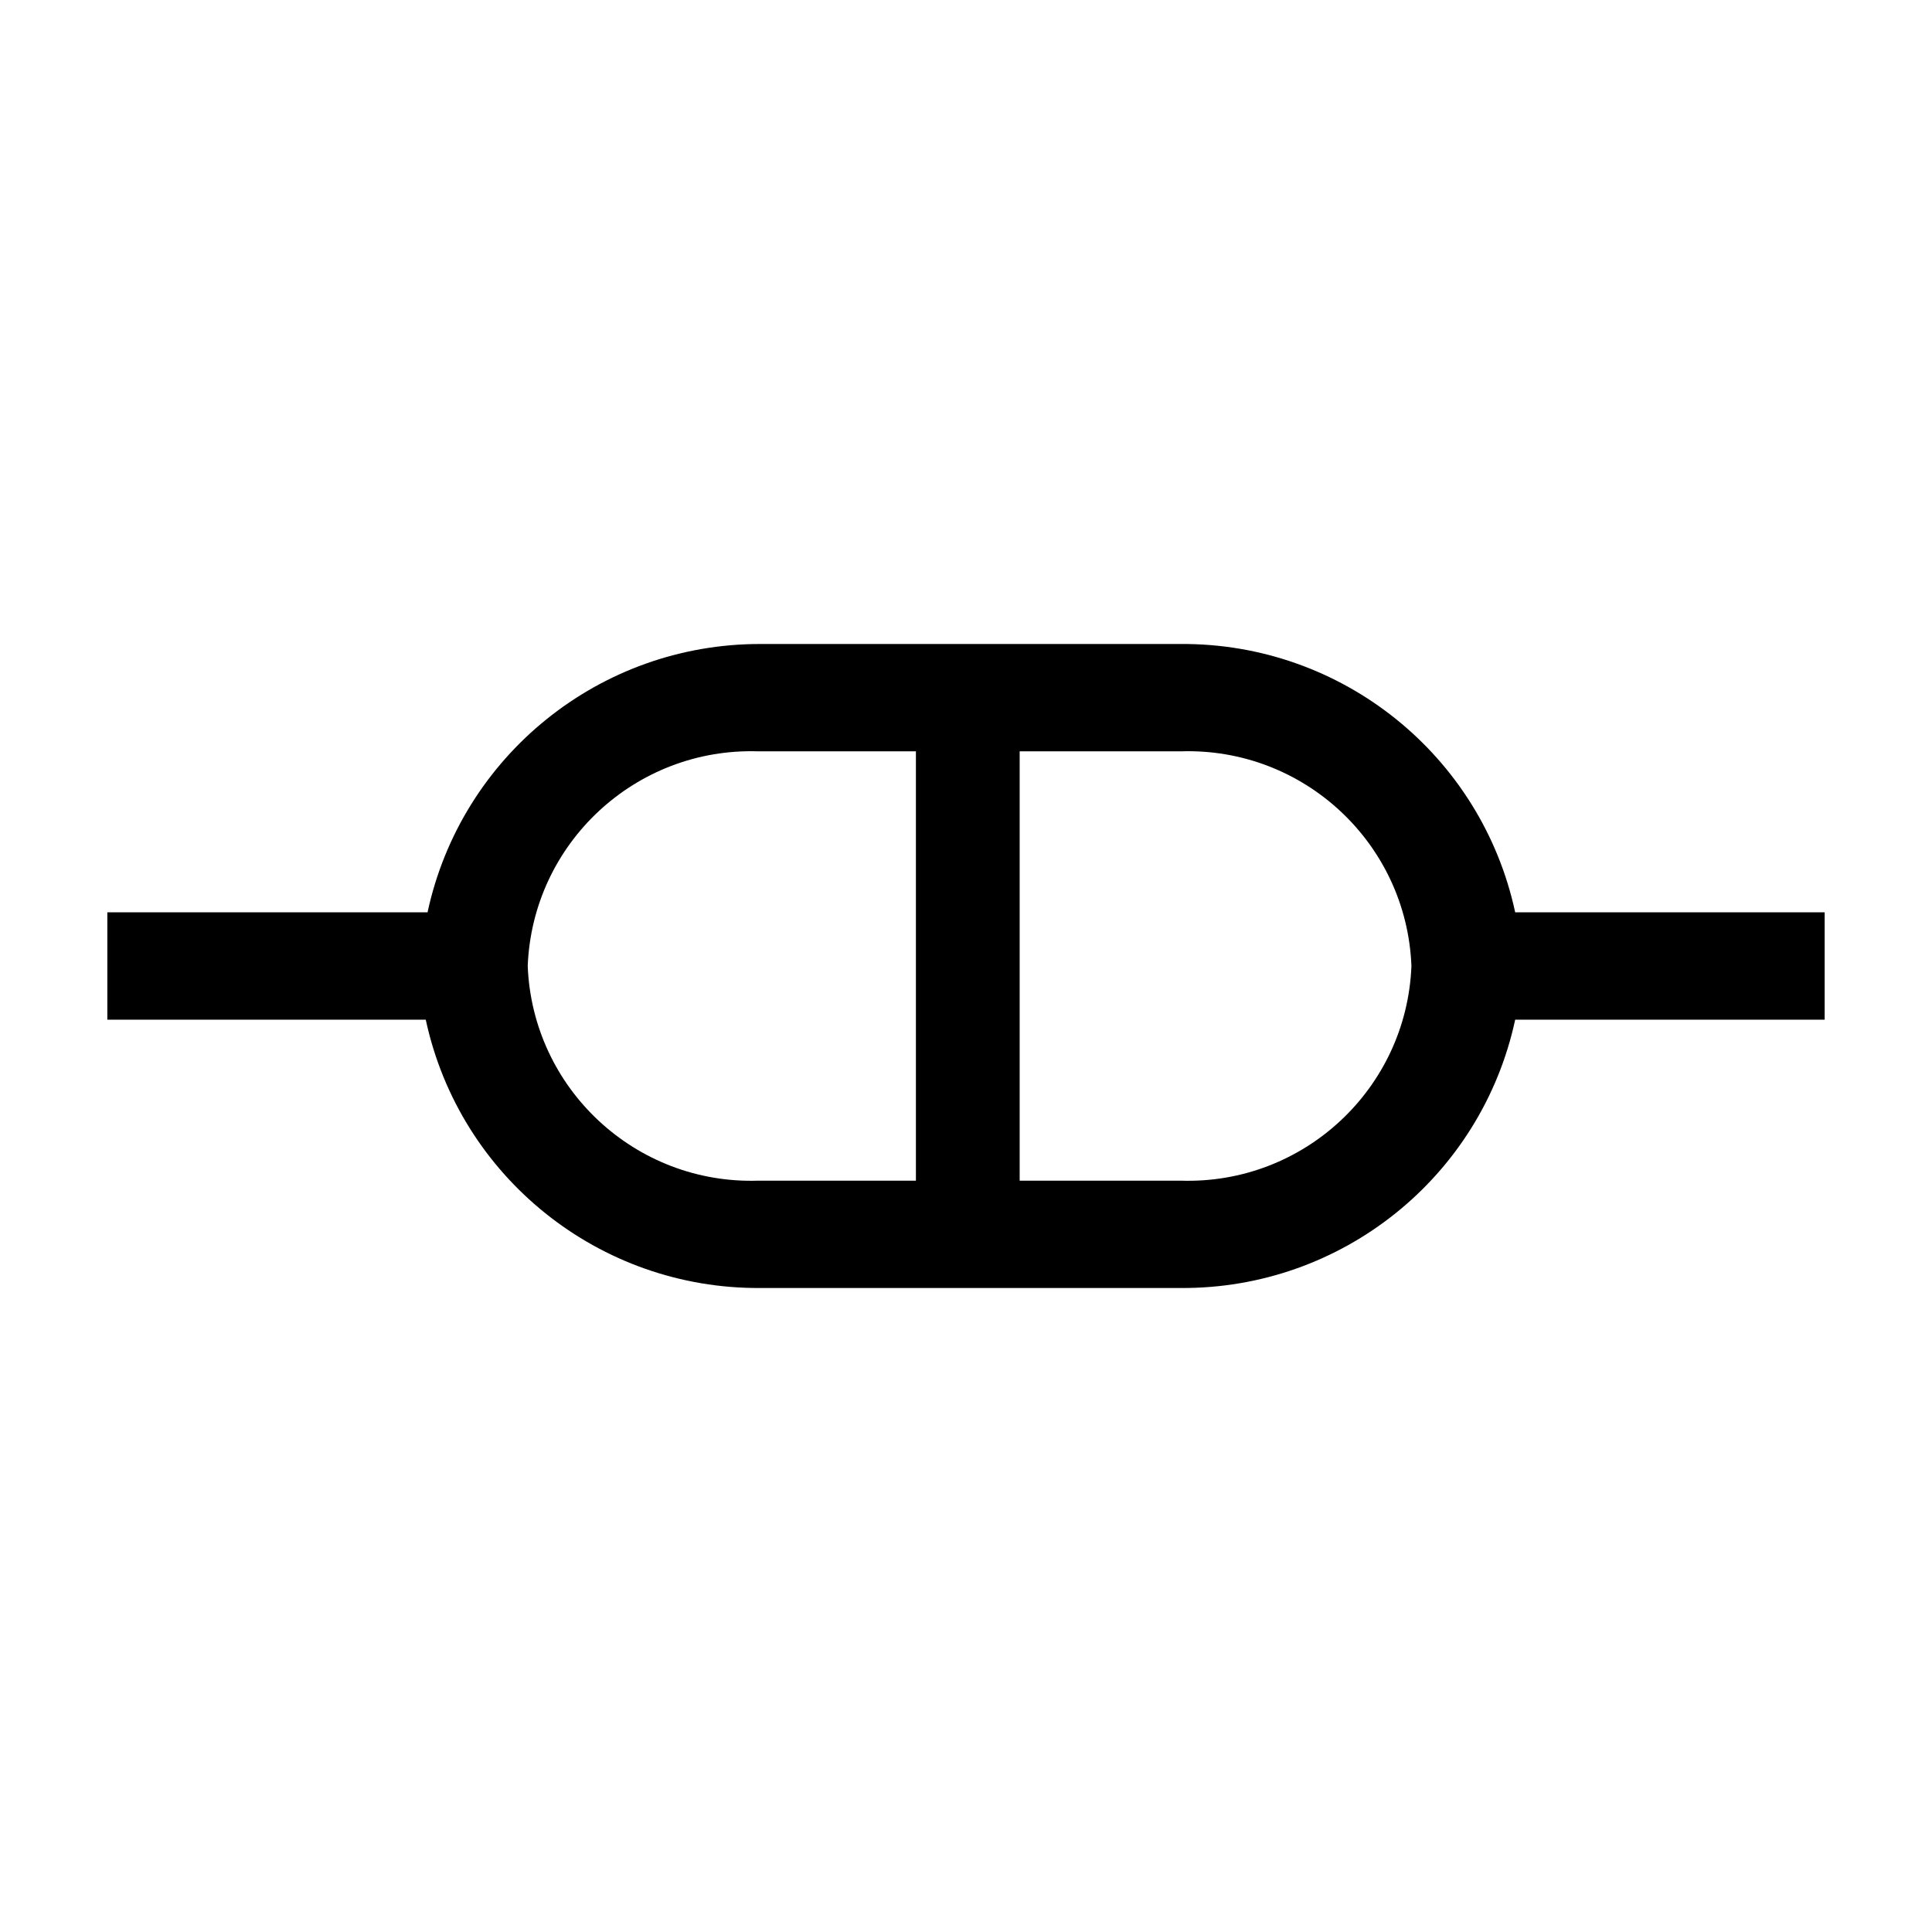
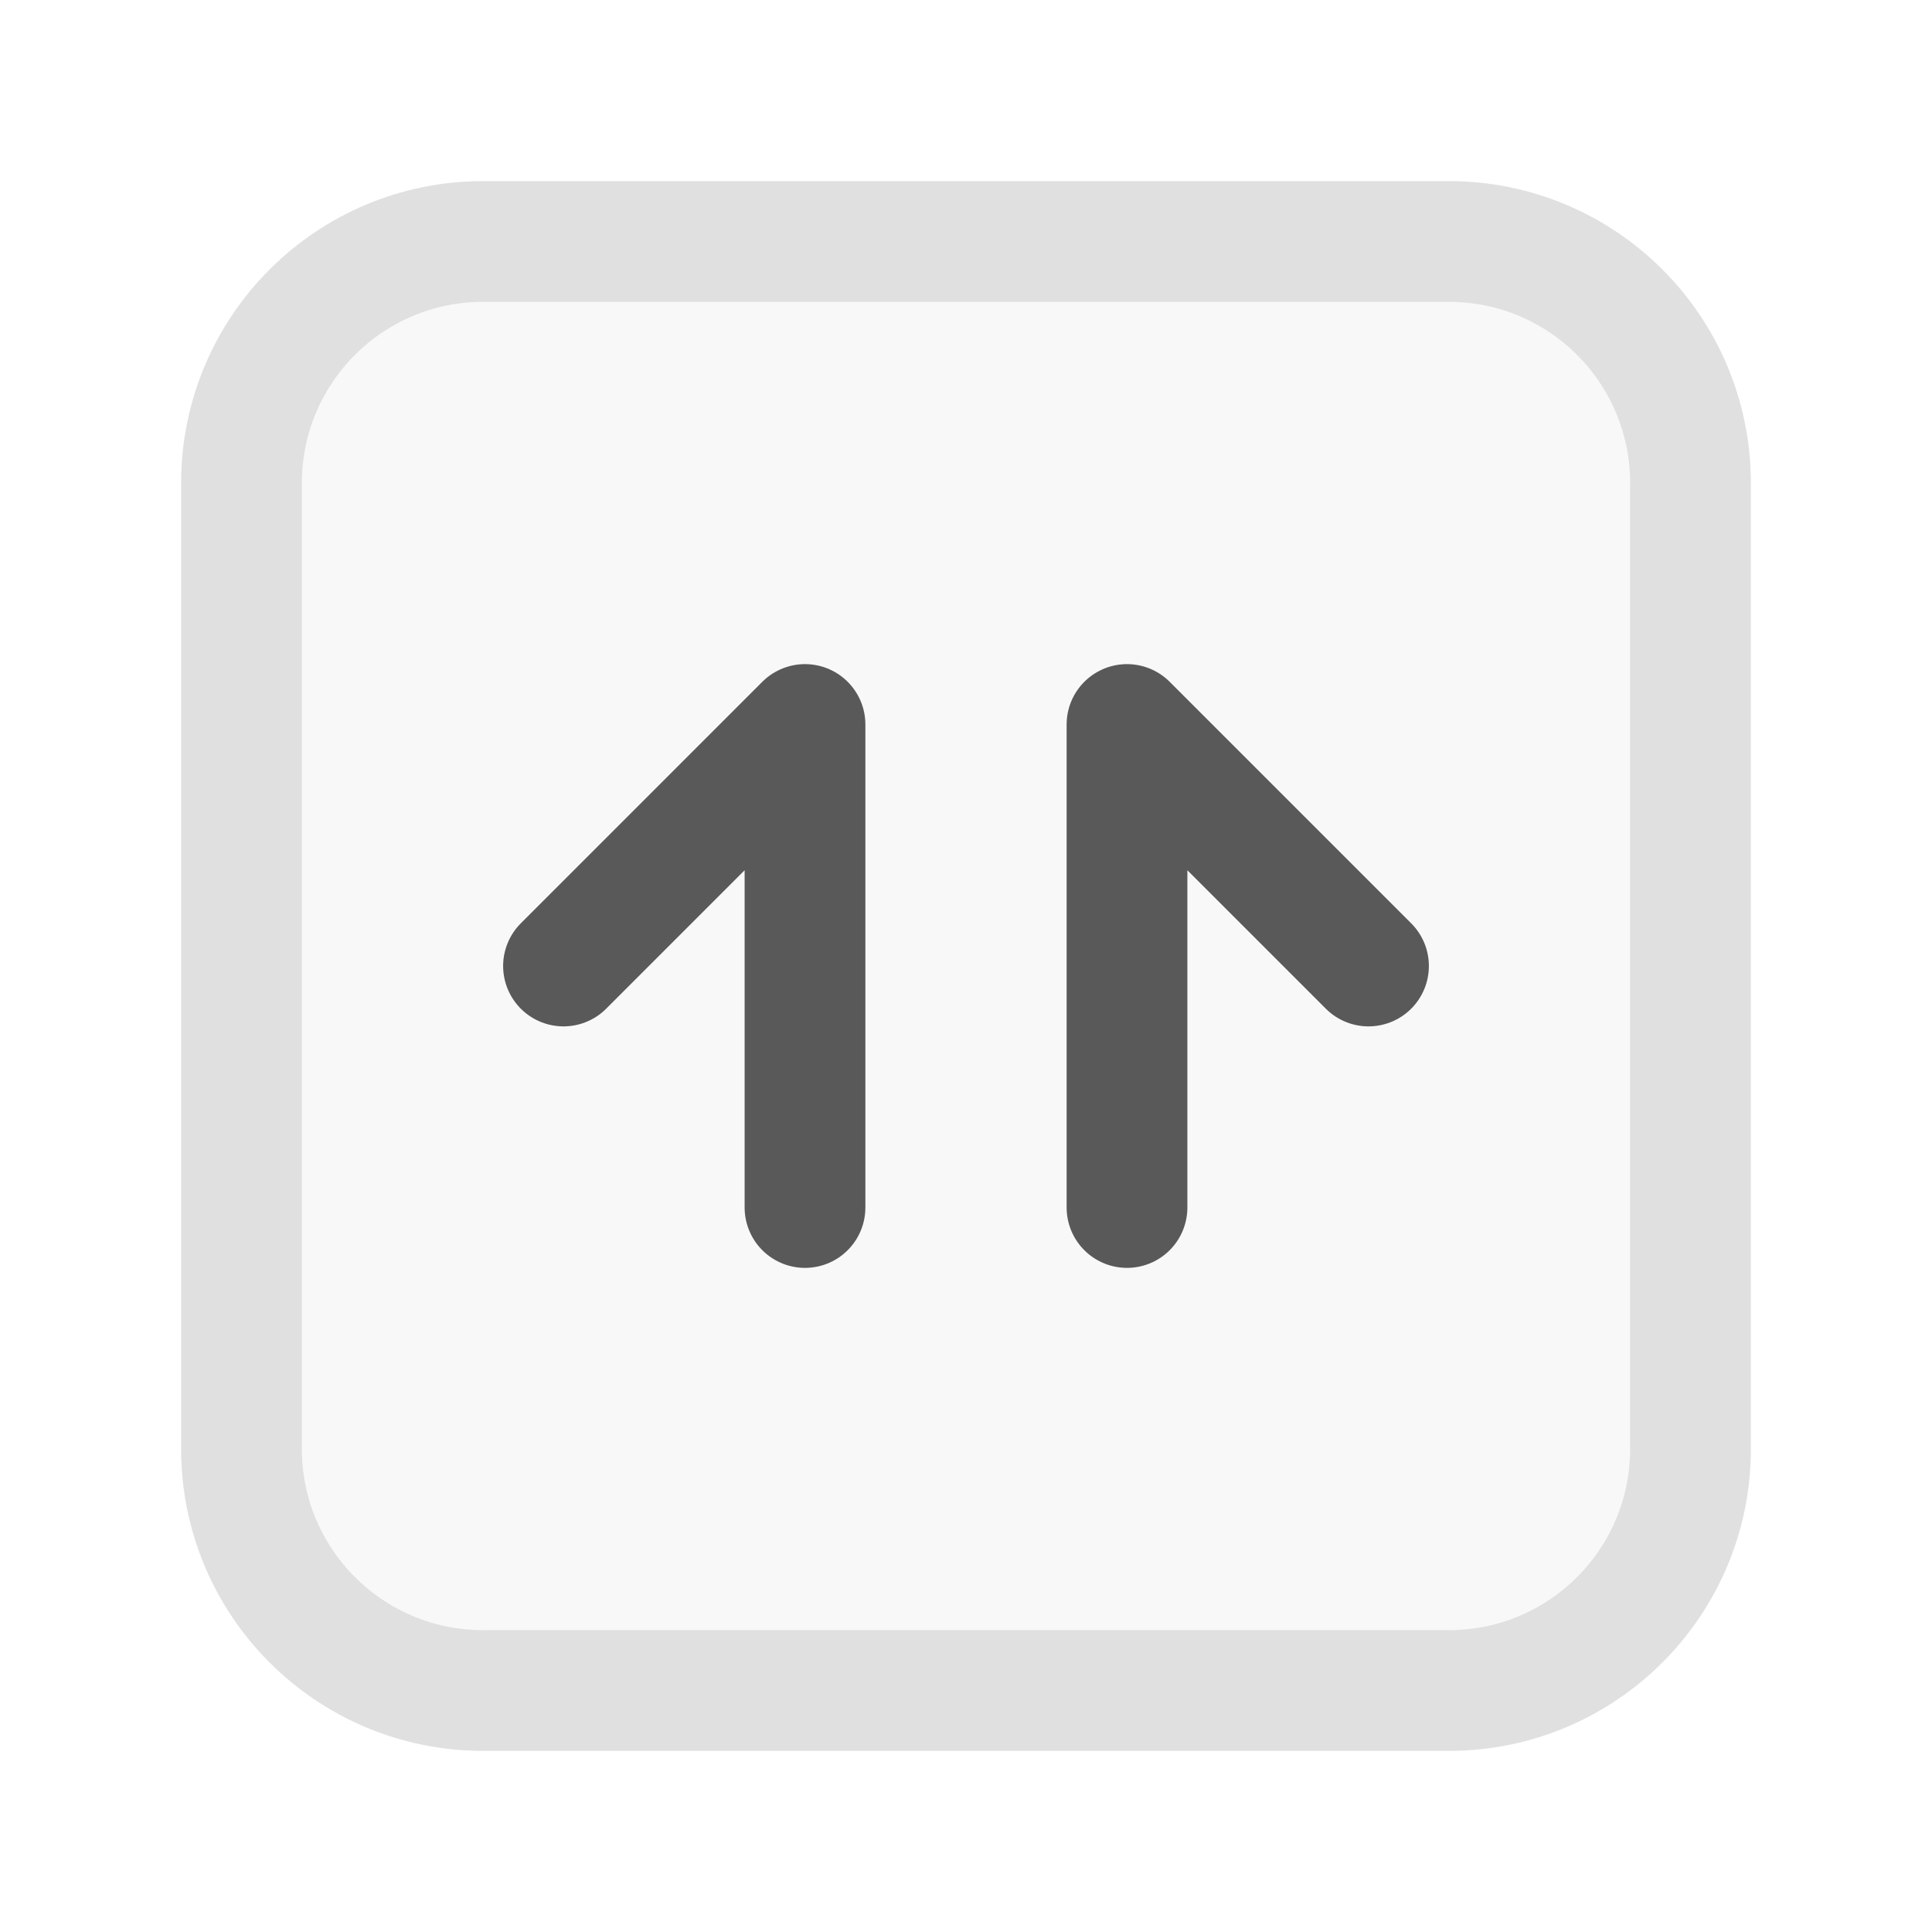
- <svg xmlns="http://www.w3.org/2000/svg" width="24" height="24" viewBox="0 0 1.08 1.08">
-   <path d="M1.02.51H.847A.19.19 0 0 0 .66.36H.425a.19.19 0 0 0-.186.15H.06v.06h.178a.19.19 0 0 0 .187.15H.66A.19.19 0 0 0 .847.57h.173ZM.512.66H.424A.125.125 0 0 1 .295.54.125.125 0 0 1 .424.42h.088Zm.148 0H.57V.42h.09a.125.125 0 0 1 .129.12.125.125 0 0 1-.129.12" class="clr-i-outline clr-i-outline-path-1" />
-   <path d="M0 0h1.08v1.08H0z" fill="none" />
+ <svg xmlns="http://www.w3.org/2000/svg" width="24" height="24" viewBox="0 0 24 24" fill="none">
+   <rect x="3" y="3" width="18" height="18" rx="3" fill="#F8F8F8" stroke="#E0E0E0" stroke-width="1.5" />
+   <path d="m7 12 3-3m0 0v6m0-6-3 3m10 0-3-3m0 0v6m0-6 3 3" stroke="#595959" stroke-width="1.5" stroke-linecap="round" stroke-linejoin="round" />
</svg>
